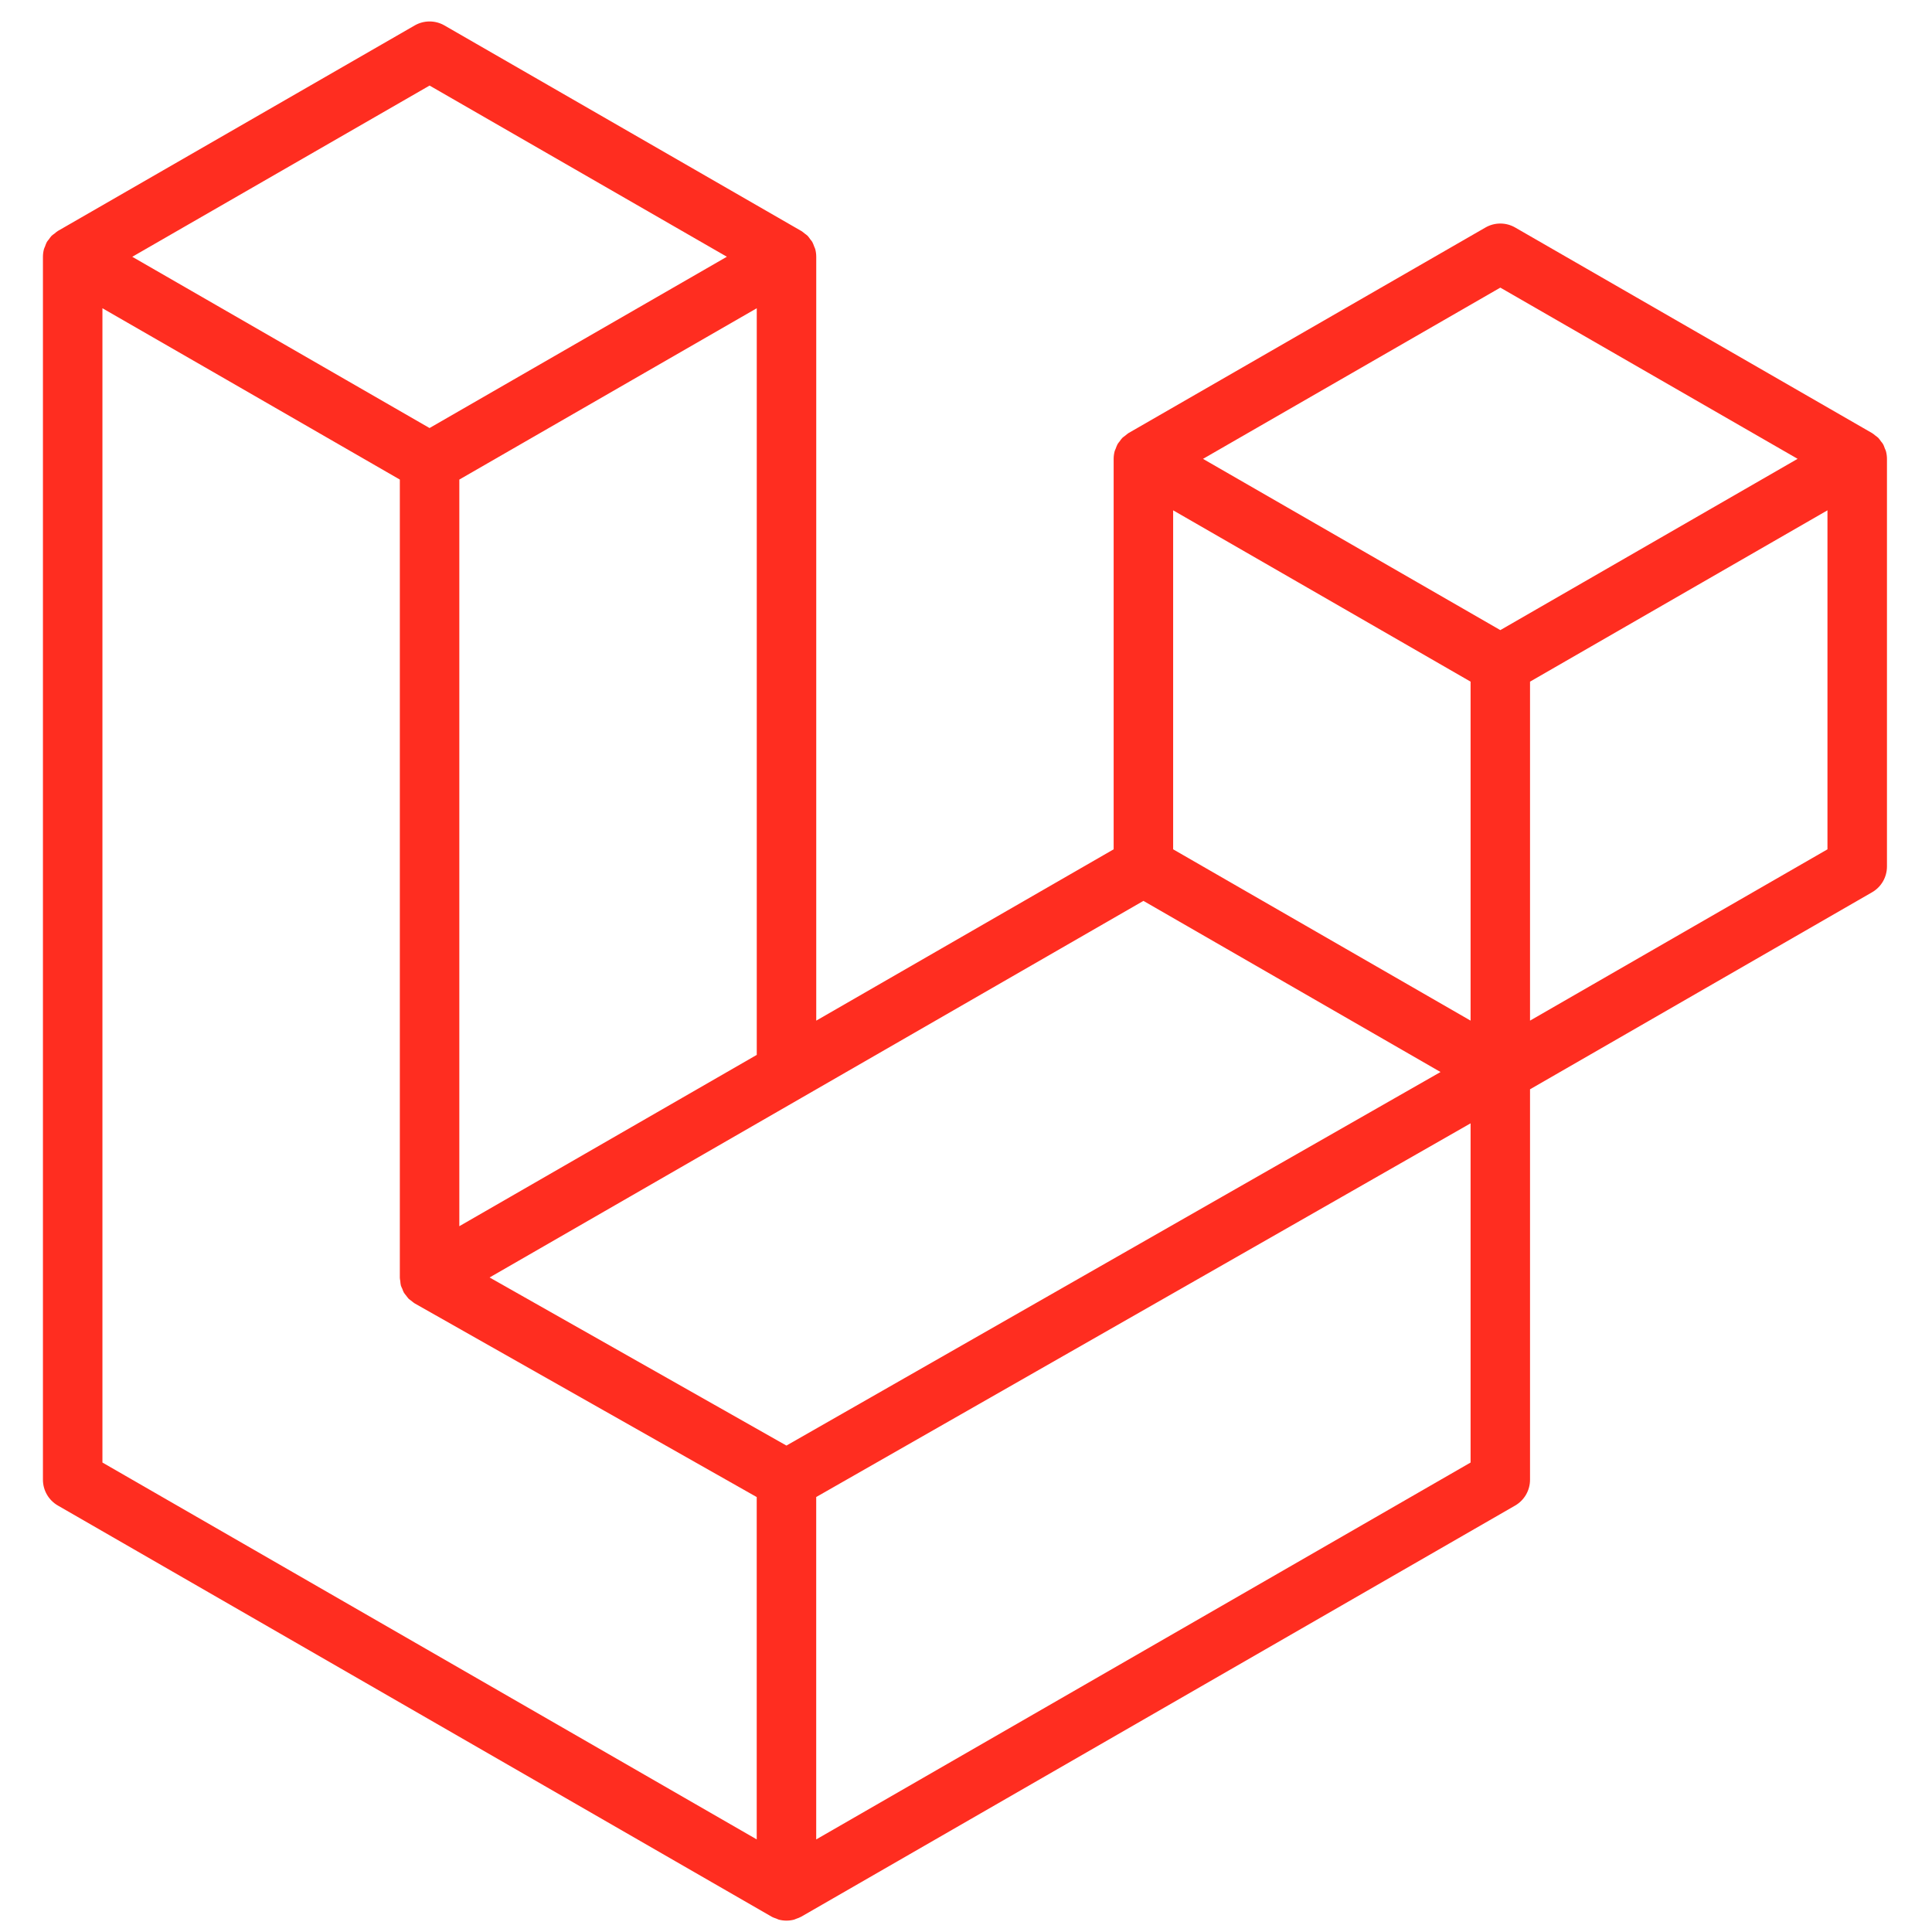
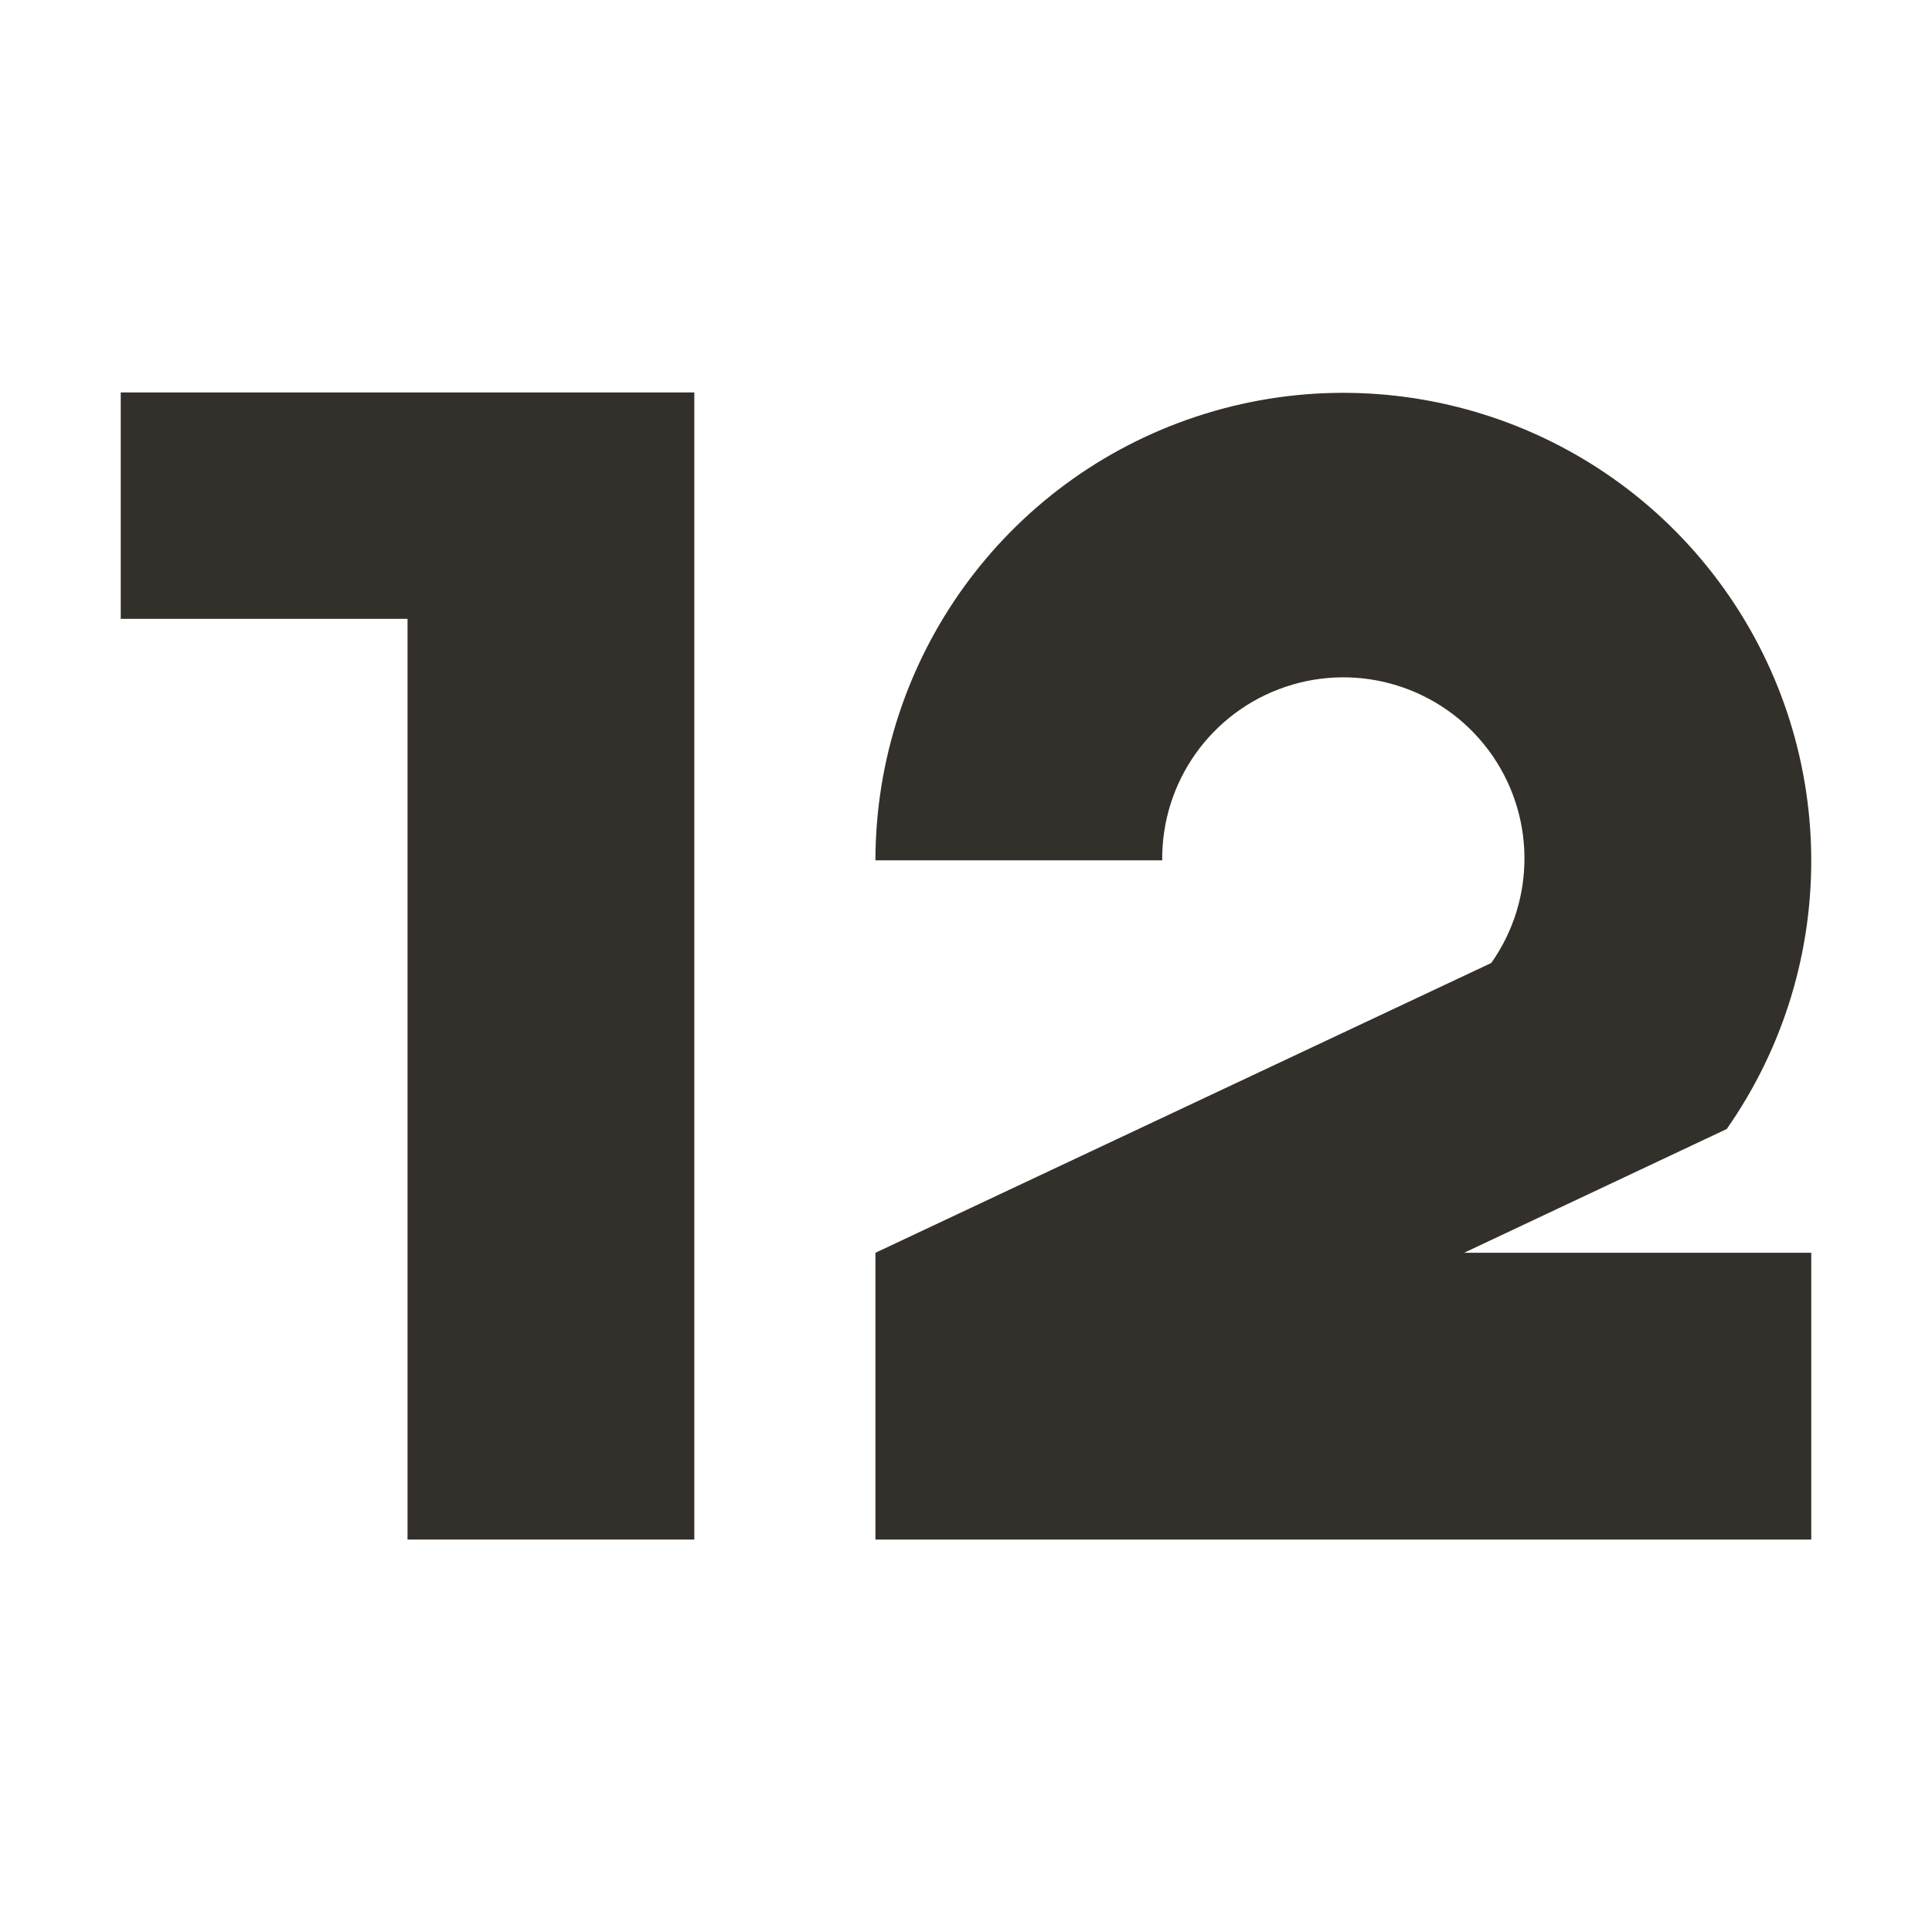
- <svg xmlns="http://www.w3.org/2000/svg" width="166" height="166" viewBox="0 0 166 166" fill="none">
-   <path fill-rule="evenodd" clip-rule="evenodd" d="M162.041 38.759C162.099 38.977 162.129 39.201 162.13 39.426V74.452C162.13 74.902 162.011 75.344 161.786 75.733C161.561 76.122 161.237 76.444 160.847 76.668L131.462 93.594V127.141C131.462 128.054 130.977 128.897 130.186 129.357L68.847 164.683C68.707 164.763 68.554 164.814 68.401 164.868C68.343 164.887 68.289 164.922 68.228 164.938C67.8 165.051 67.349 165.051 66.92 164.938C66.85 164.919 66.786 164.881 66.719 164.855C66.579 164.804 66.432 164.76 66.298 164.683L4.972 129.357C4.583 129.133 4.259 128.81 4.034 128.421C3.808 128.032 3.69 127.591 3.689 127.141L3.689 22.063C3.689 21.834 3.721 21.61 3.779 21.393C3.798 21.32 3.843 21.253 3.868 21.179C3.916 21.045 3.961 20.908 4.031 20.783C4.079 20.7 4.149 20.633 4.206 20.557C4.28 20.454 4.347 20.349 4.433 20.26C4.506 20.186 4.602 20.132 4.685 20.068C4.778 19.992 4.861 19.909 4.966 19.848L35.633 2.185C36.022 1.961 36.462 1.844 36.91 1.844C37.358 1.844 37.798 1.961 38.186 2.185L68.851 19.848H68.857C68.959 19.912 69.045 19.992 69.138 20.065C69.221 20.129 69.313 20.186 69.387 20.257C69.476 20.349 69.54 20.454 69.616 20.557C69.671 20.633 69.744 20.7 69.789 20.783C69.862 20.911 69.904 21.045 69.955 21.179C69.98 21.253 70.025 21.32 70.044 21.396C70.103 21.614 70.133 21.838 70.133 22.063V87.694L95.686 72.974V39.423C95.686 39.2 95.718 38.973 95.775 38.759C95.798 38.683 95.839 38.615 95.865 38.542C95.916 38.408 95.96 38.271 96.031 38.146C96.079 38.063 96.149 37.996 96.203 37.92C96.279 37.818 96.343 37.712 96.433 37.623C96.506 37.549 96.599 37.495 96.681 37.431C96.777 37.355 96.86 37.272 96.962 37.211L127.633 19.548C128.021 19.324 128.461 19.206 128.91 19.206C129.358 19.206 129.798 19.324 130.186 19.548L160.85 37.211C160.959 37.275 161.042 37.355 161.137 37.428C161.217 37.492 161.31 37.549 161.383 37.62C161.473 37.712 161.536 37.818 161.613 37.92C161.67 37.996 161.741 38.063 161.785 38.146C161.859 38.271 161.9 38.408 161.951 38.542C161.98 38.615 162.021 38.683 162.041 38.759ZM157.018 72.974V43.848L146.287 50.028L131.462 58.568V87.694L157.021 72.974H157.018ZM126.354 125.663V96.518L111.771 104.85L70.13 128.626V158.046L126.354 125.663ZM8.801 26.485V125.663L65.018 158.043V128.629L35.649 112L35.64 111.994L35.627 111.988C35.528 111.93 35.445 111.847 35.353 111.777C35.273 111.713 35.18 111.662 35.11 111.592L35.104 111.582C35.021 111.502 34.963 111.403 34.893 111.314C34.829 111.228 34.753 111.154 34.702 111.065L34.699 111.055C34.641 110.96 34.606 110.845 34.565 110.736C34.523 110.64 34.469 110.551 34.443 110.449C34.411 110.328 34.405 110.197 34.392 110.072C34.379 109.976 34.354 109.881 34.354 109.785V109.778V41.205L19.532 32.662L8.801 26.485ZM36.913 7.35L11.364 22.063L36.907 36.777L62.453 22.06L36.907 7.35H36.913ZM50.2 99.174L65.022 90.637V26.485L54.291 32.665L39.466 41.205V105.357L50.2 99.174ZM128.91 24.713L103.363 39.426L128.91 54.14L154.453 39.423L128.91 24.713ZM126.354 58.568L111.529 50.028L100.798 43.848V72.974L115.619 81.511L126.354 87.694V58.568ZM67.571 124.205L105.042 102.803L123.772 92.109L98.245 77.405L68.854 94.334L42.066 109.762L67.571 124.205Z" fill="#FF2D20" />
+ <svg xmlns="http://www.w3.org/2000/svg" viewBox="0 0 64 64">
+   <style>
+     path { fill: #332F2B; }
+     @media (prefers-color-scheme: dark) { path { fill: #FAF8F5; } }
+   </style>
+   <path d="M4 13 H23 V51 H13.5 V20.5 H4 Z" />
+   <path d="M29 51 H60 V41.5 H48.5 L57.2 37.4 A15.5 15.5 0 1 0 29 28.5 H38.5 A6 6 0 1 1 49.4 31.9 L29 41.5 Z" />
</svg>
